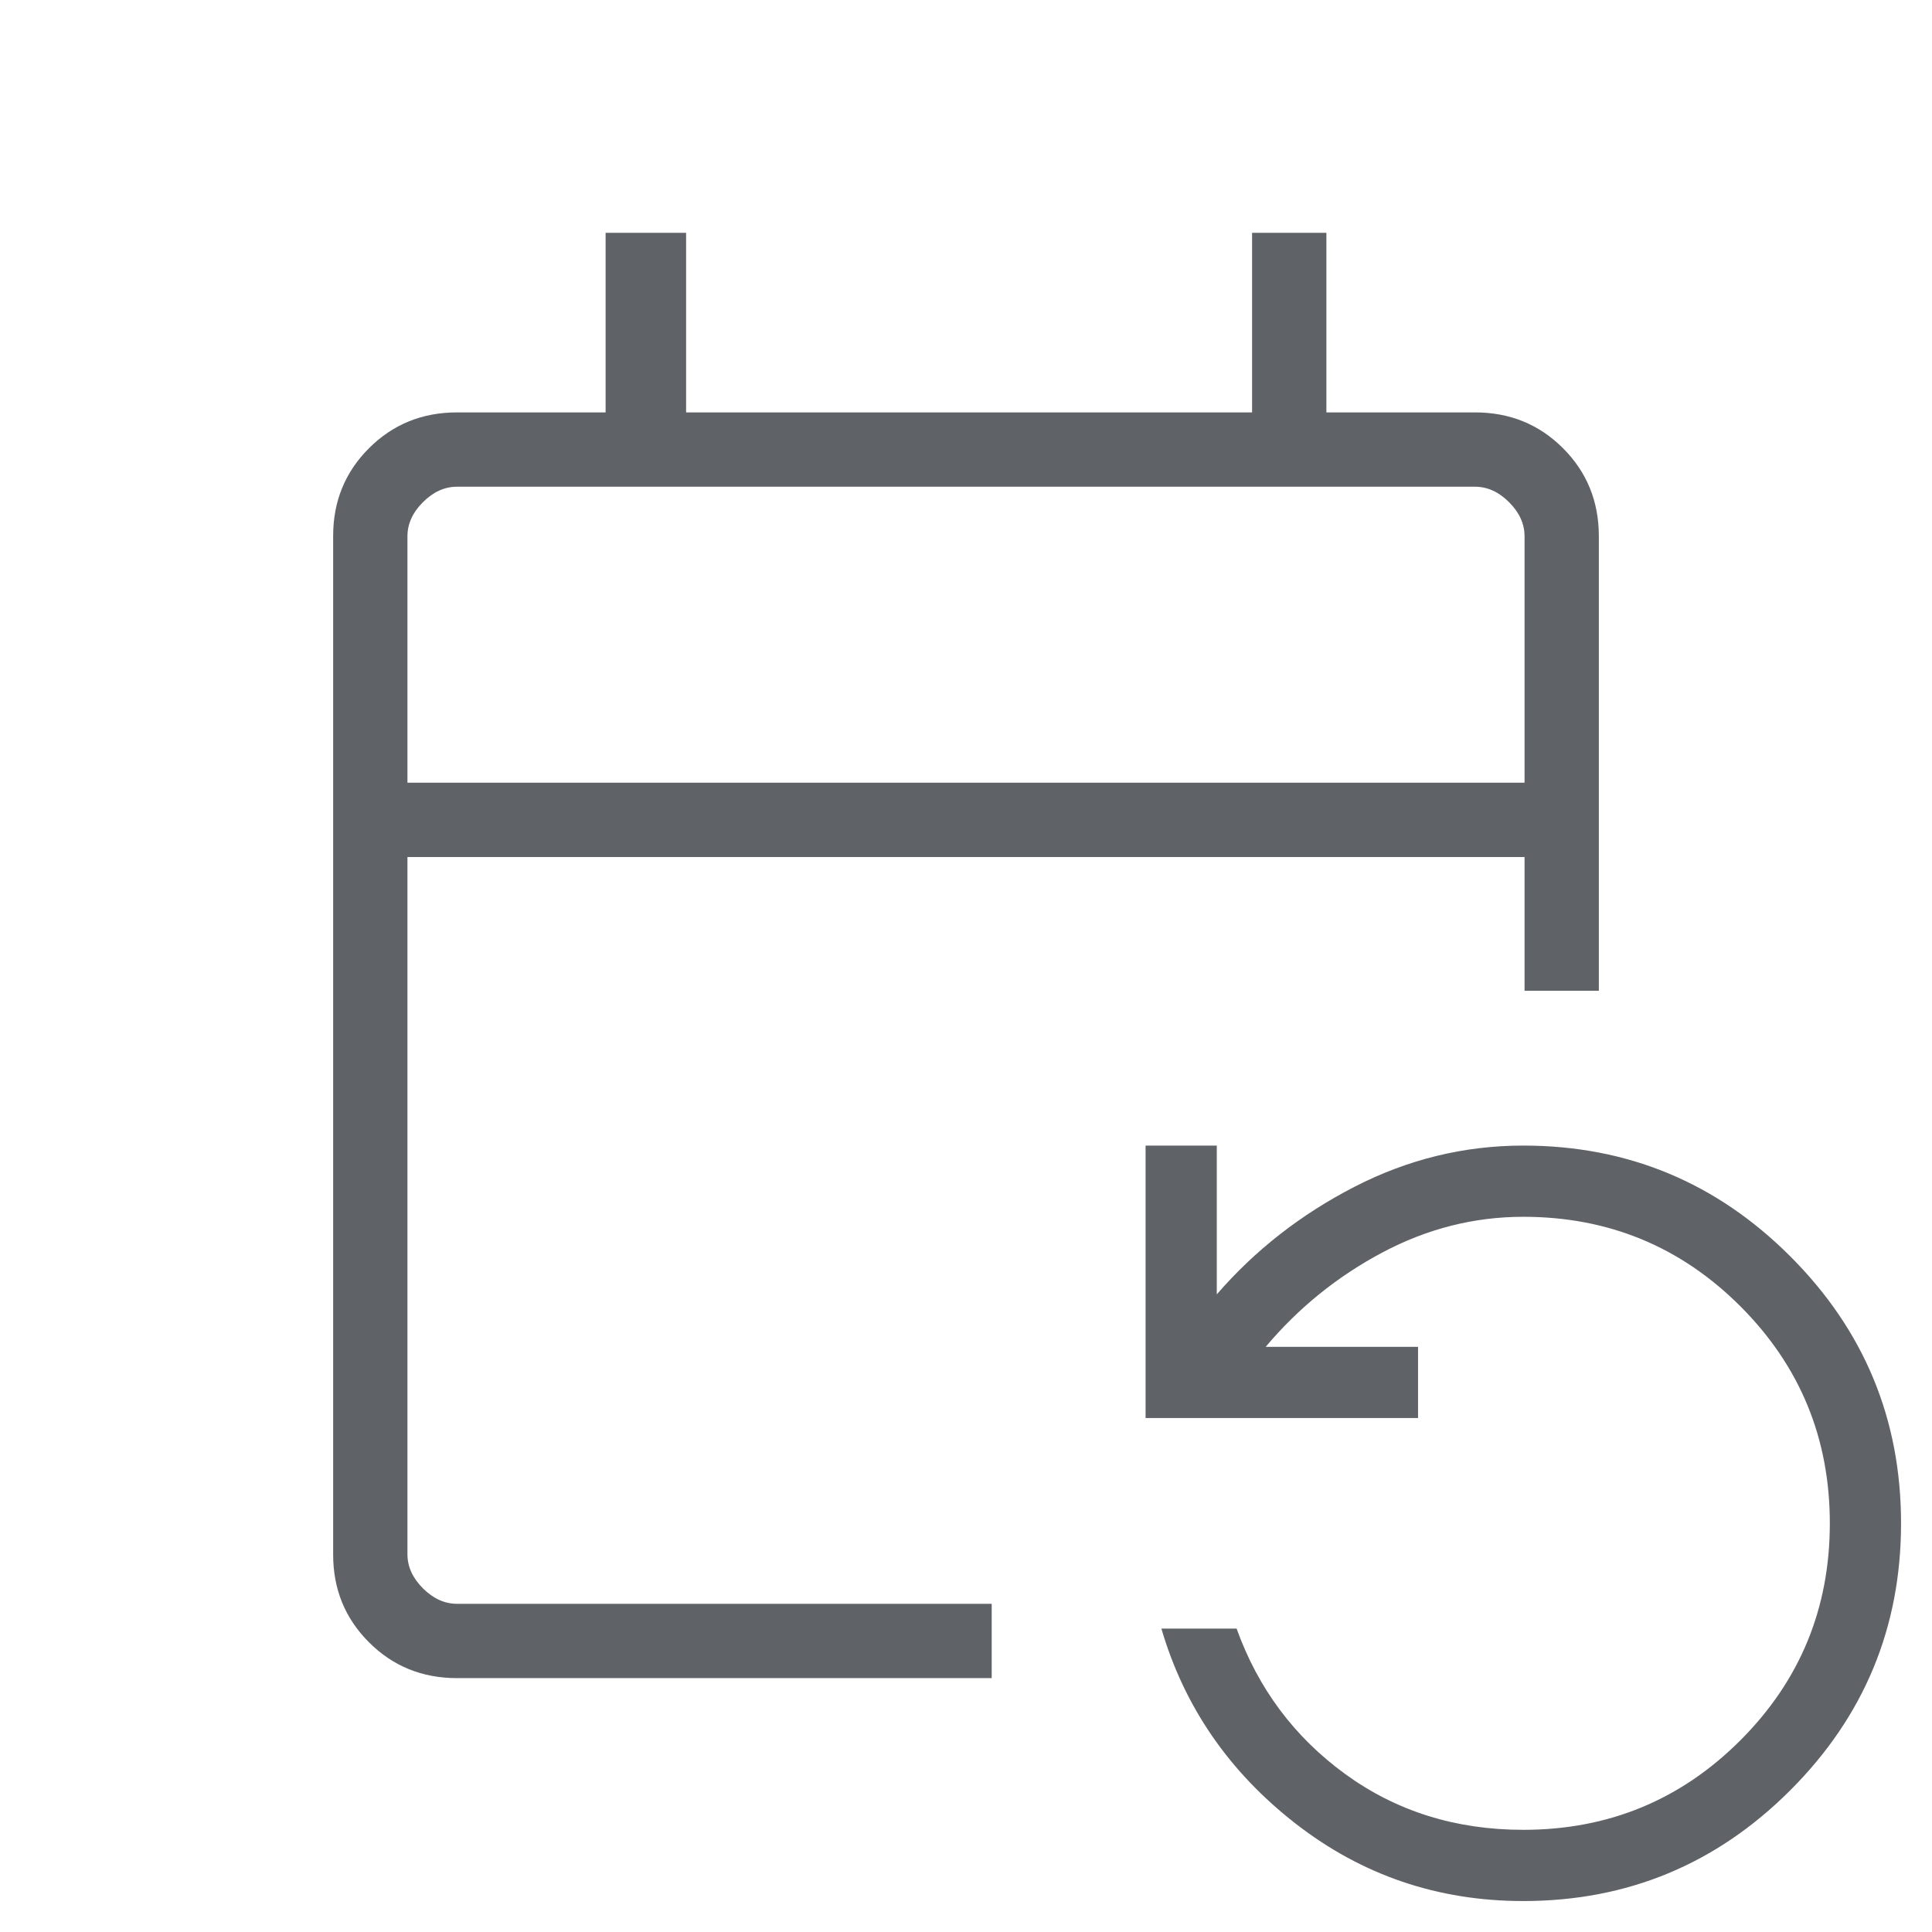
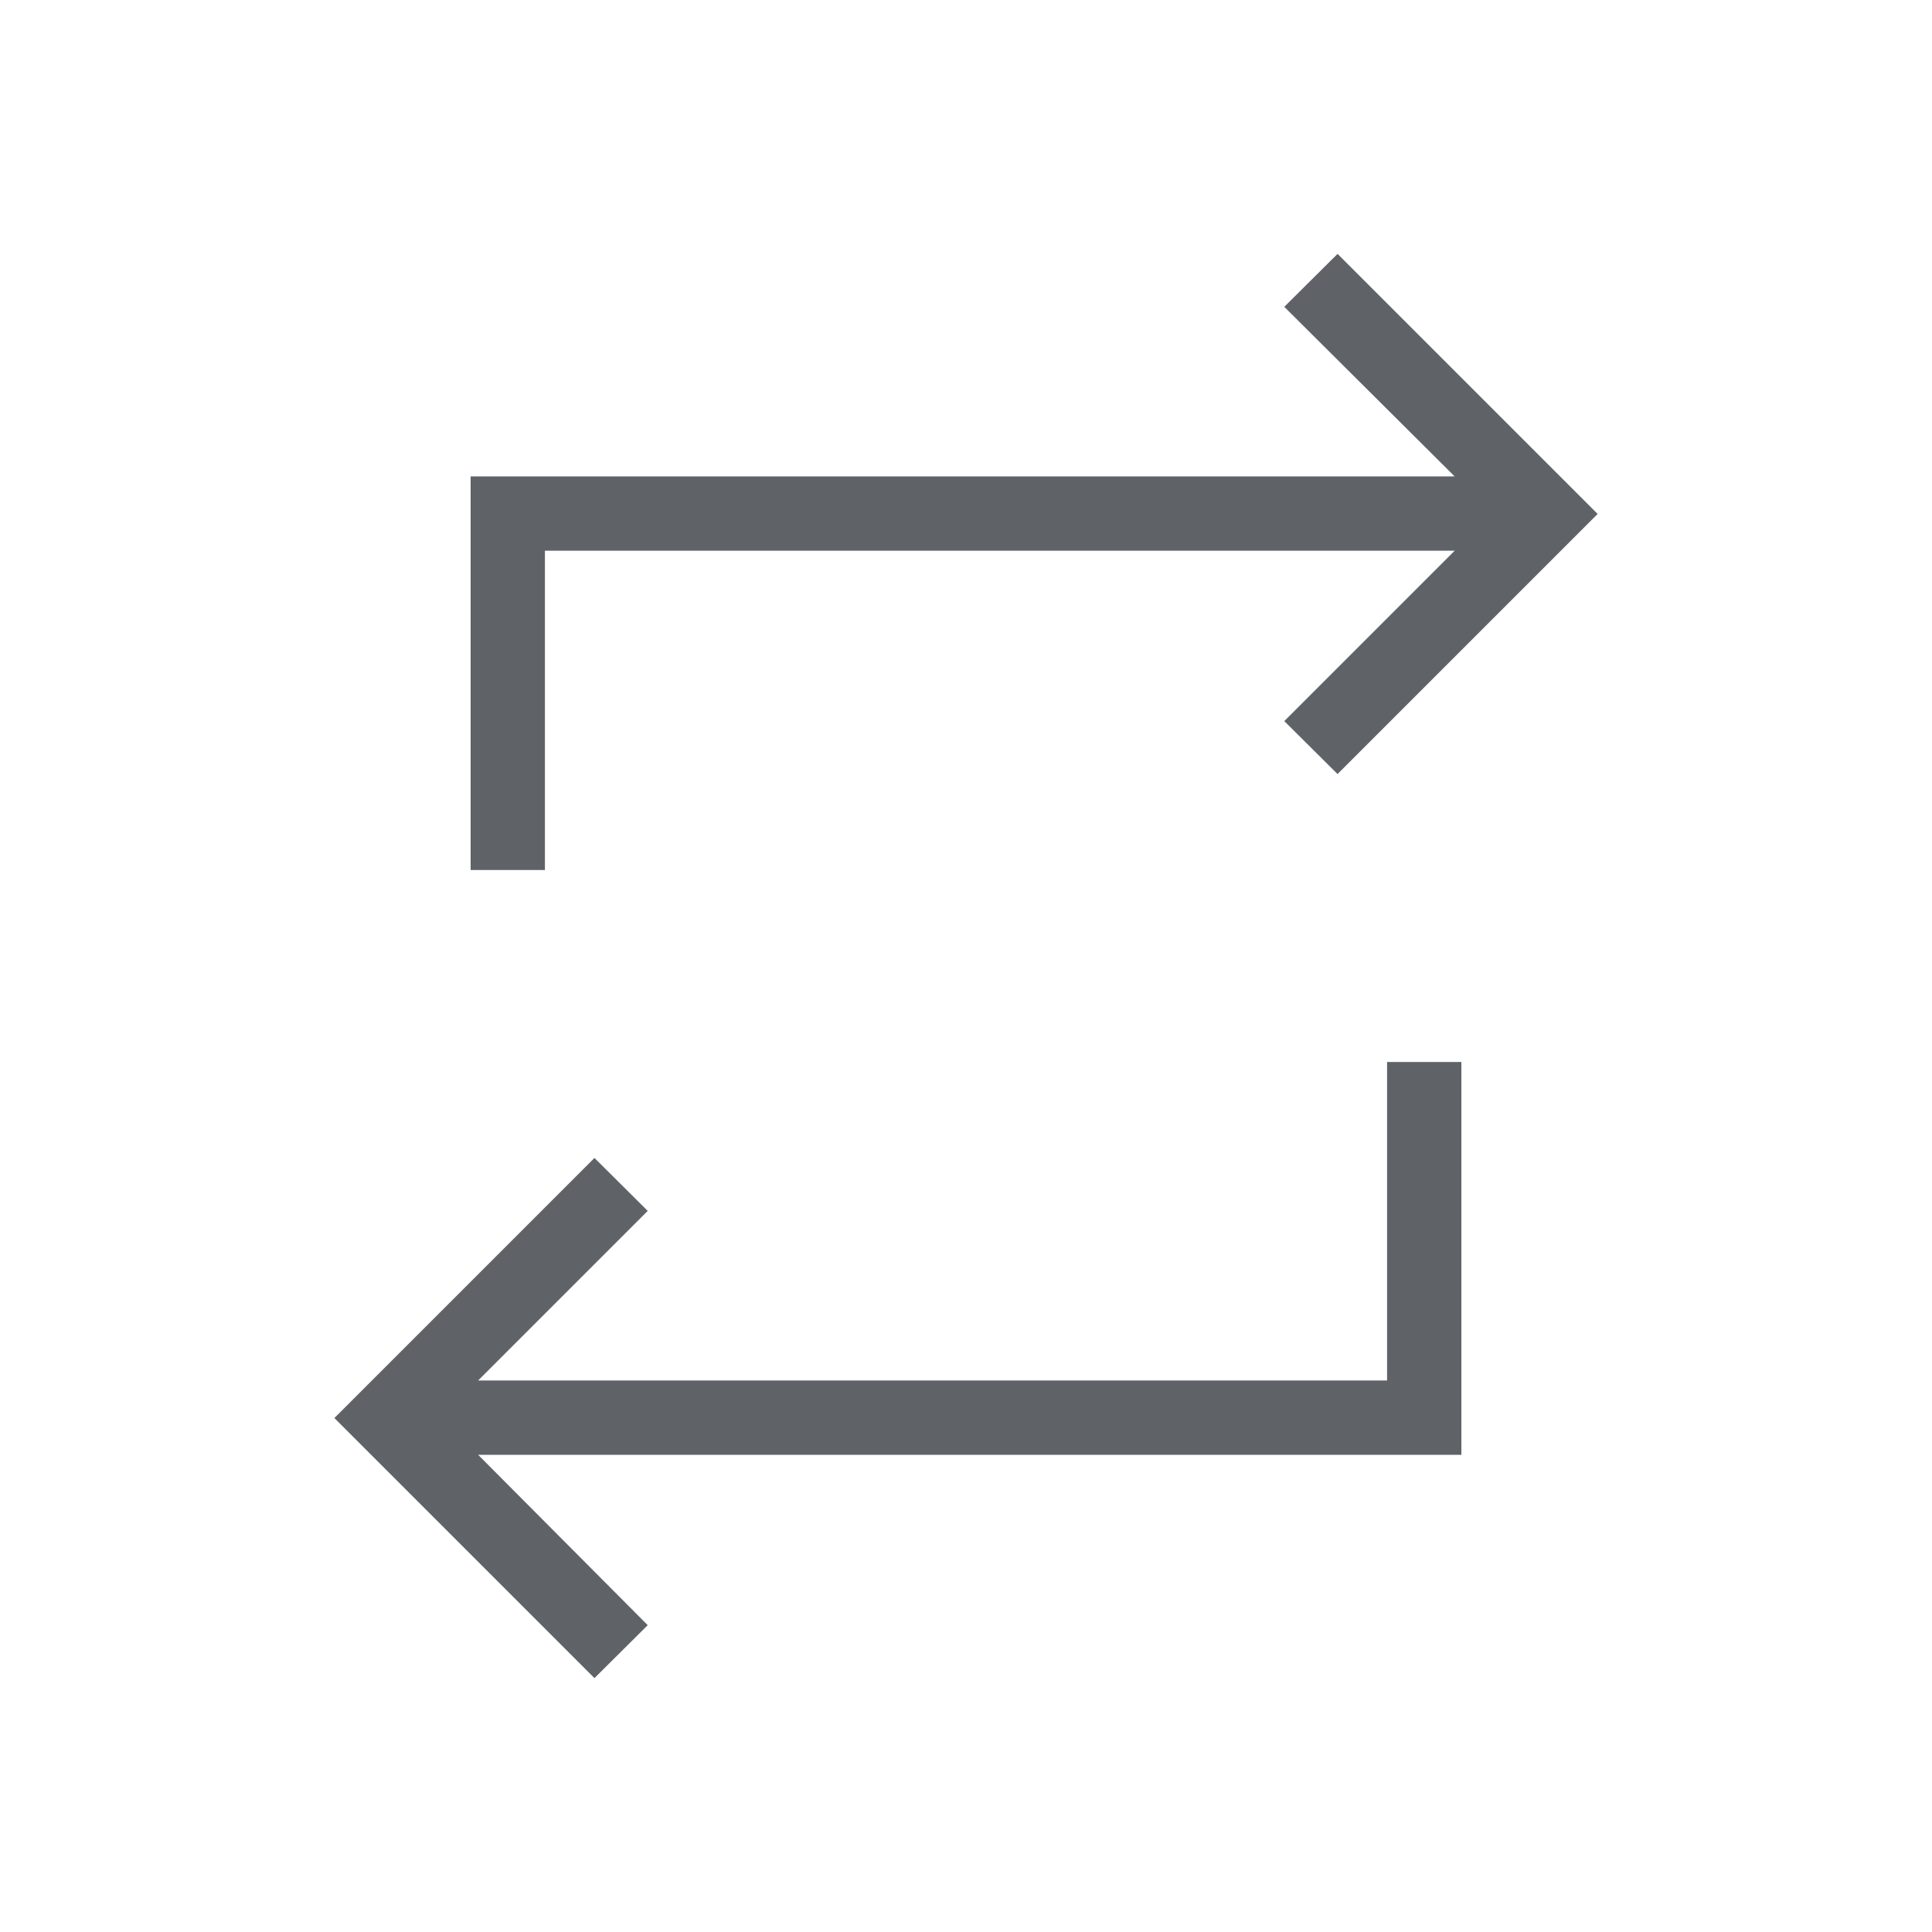
<svg xmlns="http://www.w3.org/2000/svg" height="24px" viewBox="0 -960 960 960" width="24px" fill="#5f6368">
-   <path d="M227.08-126.15q-25.94 0-43.74-17.8t-17.8-43.56v-506.21q0-25.76 17.8-43.56t43.74-17.8h73.84v-89.23h40v89.23h281.23v-89.23h36.93v89.23h73.84q25.94 0 43.74 17.8t17.8 43.74v225.85h-36.92v-66.46H202.46v346.46q0 9.23 7.69 16.92 7.7 7.69 16.93 7.69h265.69v36.93H227.08ZM756.92-15.38q-63.77 0-113.27-38.58-49.5-38.58-66.57-96.81h37.38q16.08 44.77 54.12 72.39 38.04 27.61 88.34 27.61 63.39 0 107.85-44.46 44.46-44.46 44.46-107.85 0-63.38-44.46-107.84t-107.85-44.46q-36.69 0-70.15 17.8-33.46 17.81-57.85 46.81h75.7v35.39H569.23v-135.39h35.39v73.92q28.53-32.92 68.38-53.42 39.85-20.5 83.92-20.5 77.62 0 132.66 55.04 55.04 55.04 55.04 132.65 0 77.62-55.04 132.66-55.04 55.04-132.66 55.04Zm-554.46-555.7h555.08v-122.46q0-9.23-7.69-16.92-7.7-7.69-16.93-7.69H227.08q-9.23 0-16.93 7.69-7.69 7.69-7.69 16.92v122.46Zm0 0v-147.07 147.07Z" />
+   <path d="M295.38-126.15 166.15-255.38l129.23-129.24 26.47 26.31-84.27 84.27h451.65v-158.27h36.92v195.19H237.58l84.27 84.66-26.47 26.31Zm-61.53-401.54v-195.58h488.96l-84.66-84.27 26.47-26.31 129.23 129.23-129.23 129.24-26.47-26.31 84.66-84.66H270.77v158.66h-36.92Z" />
</svg>
